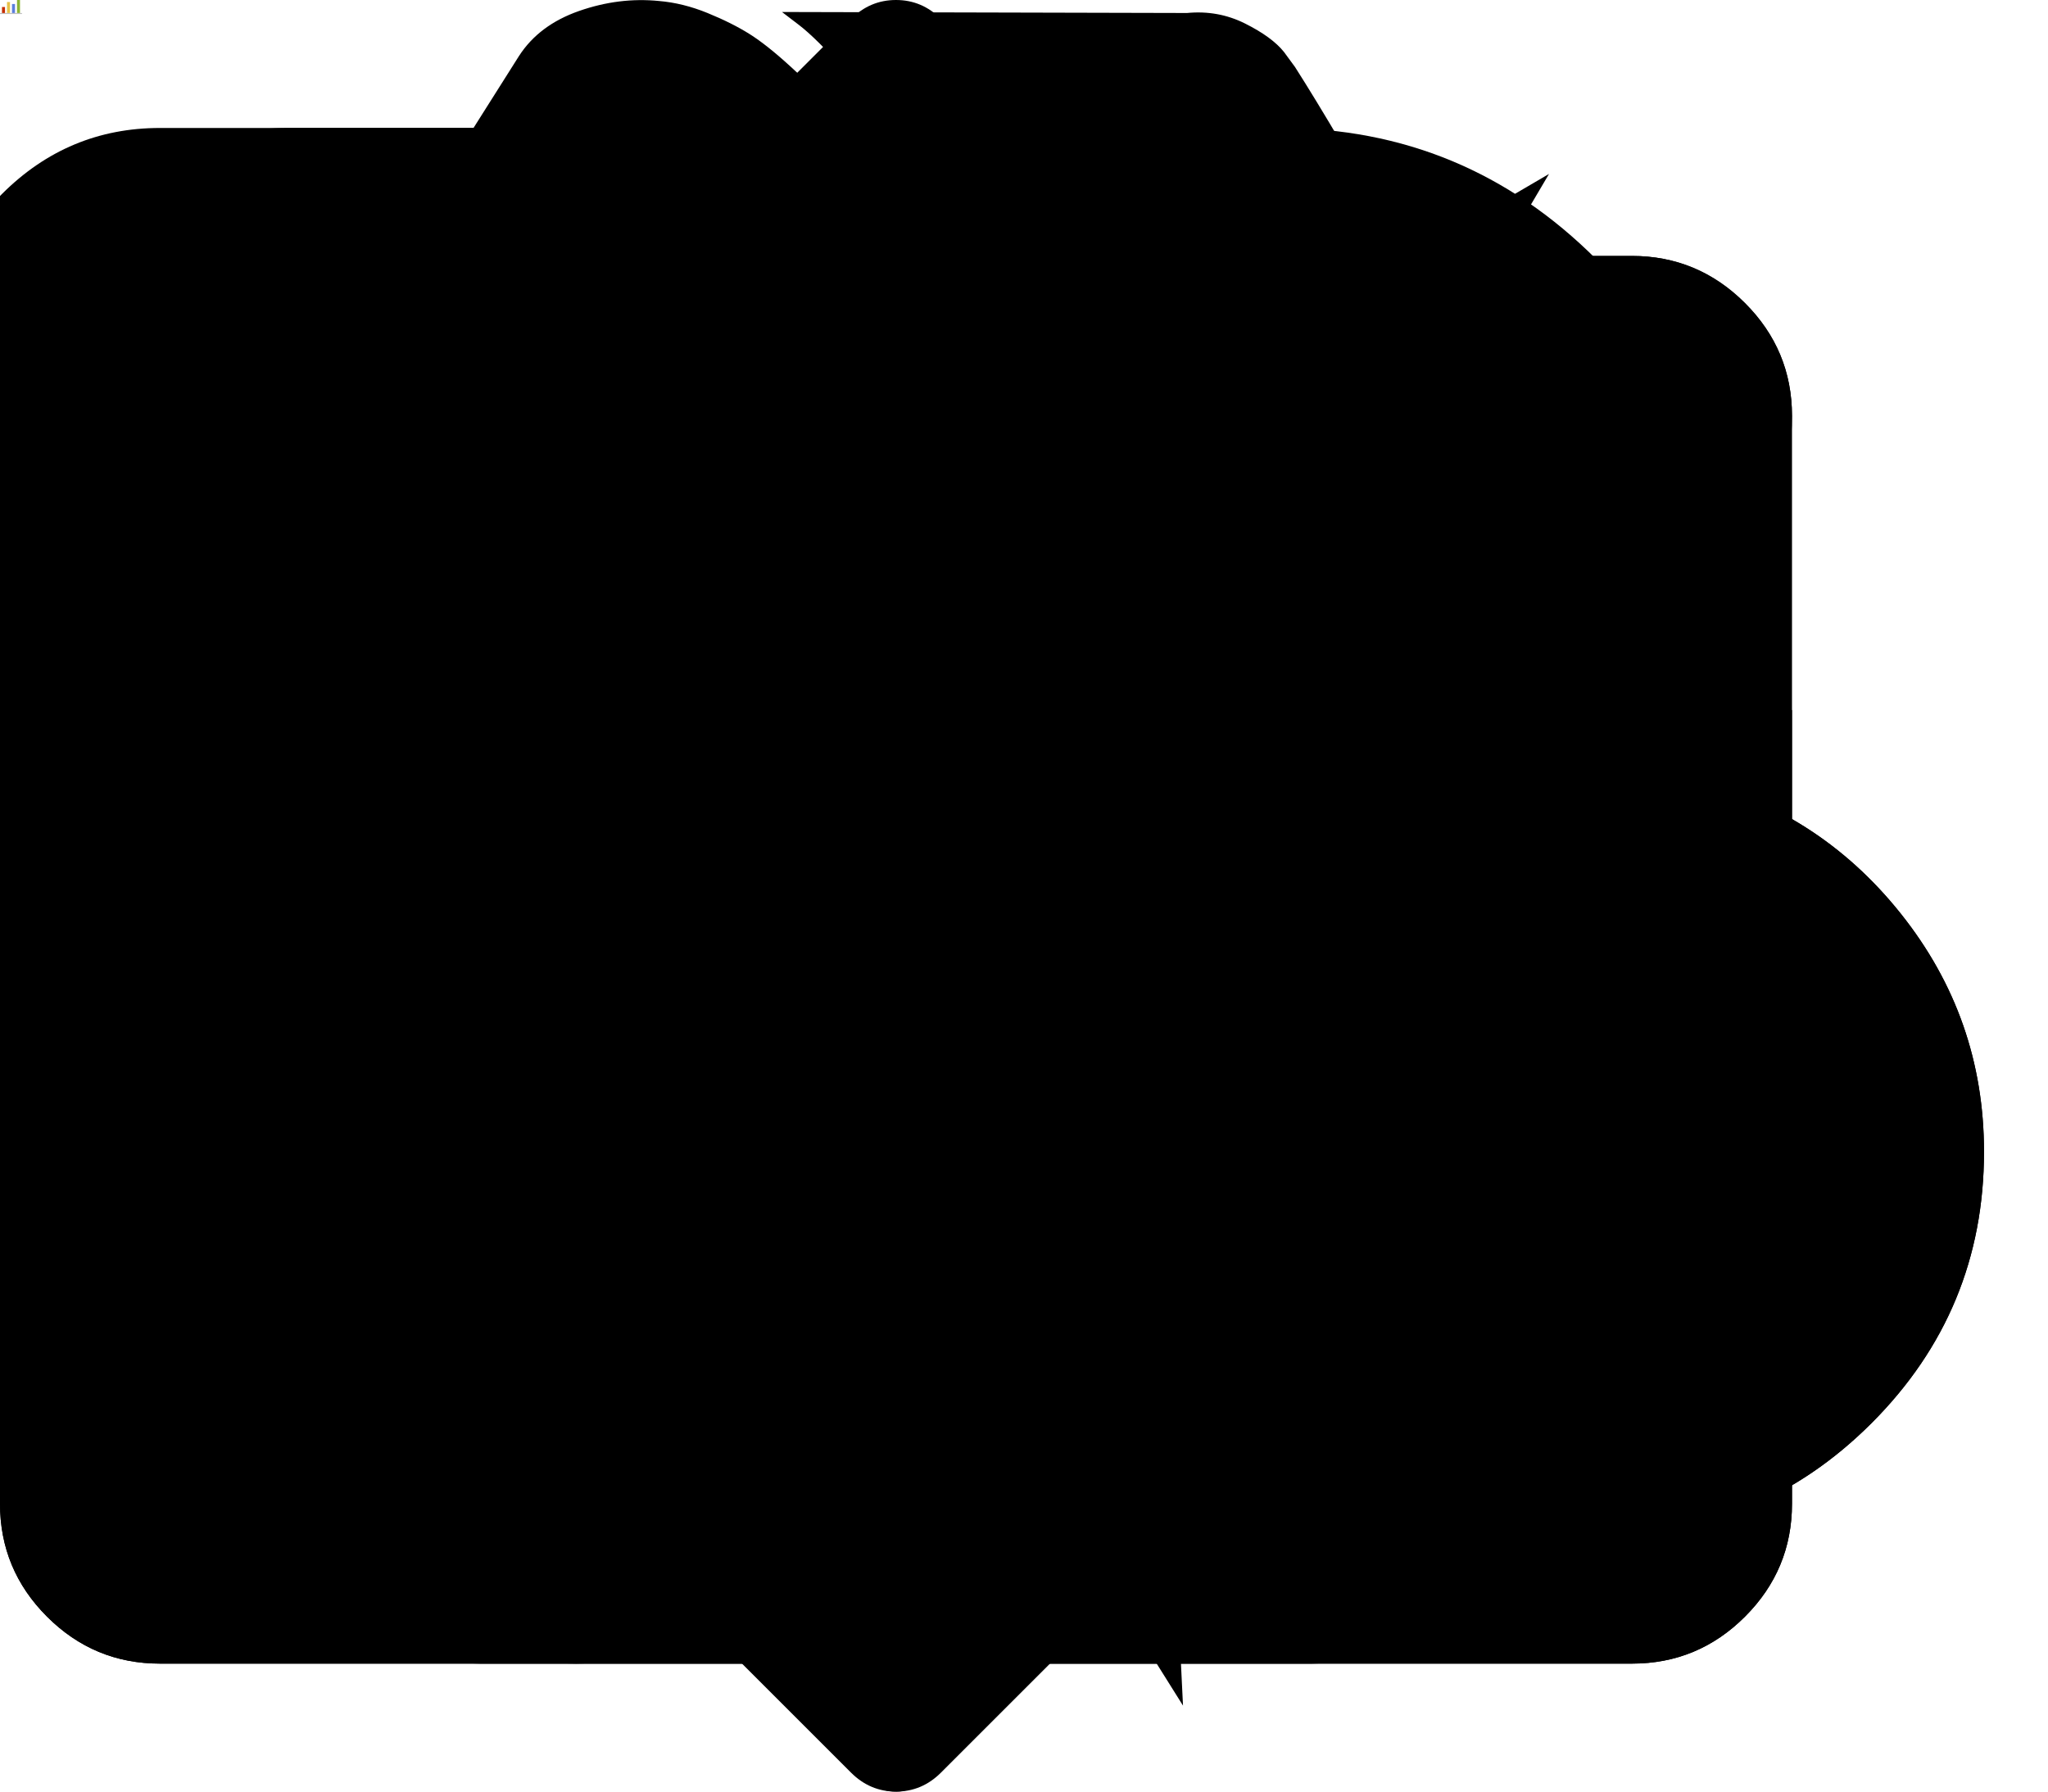
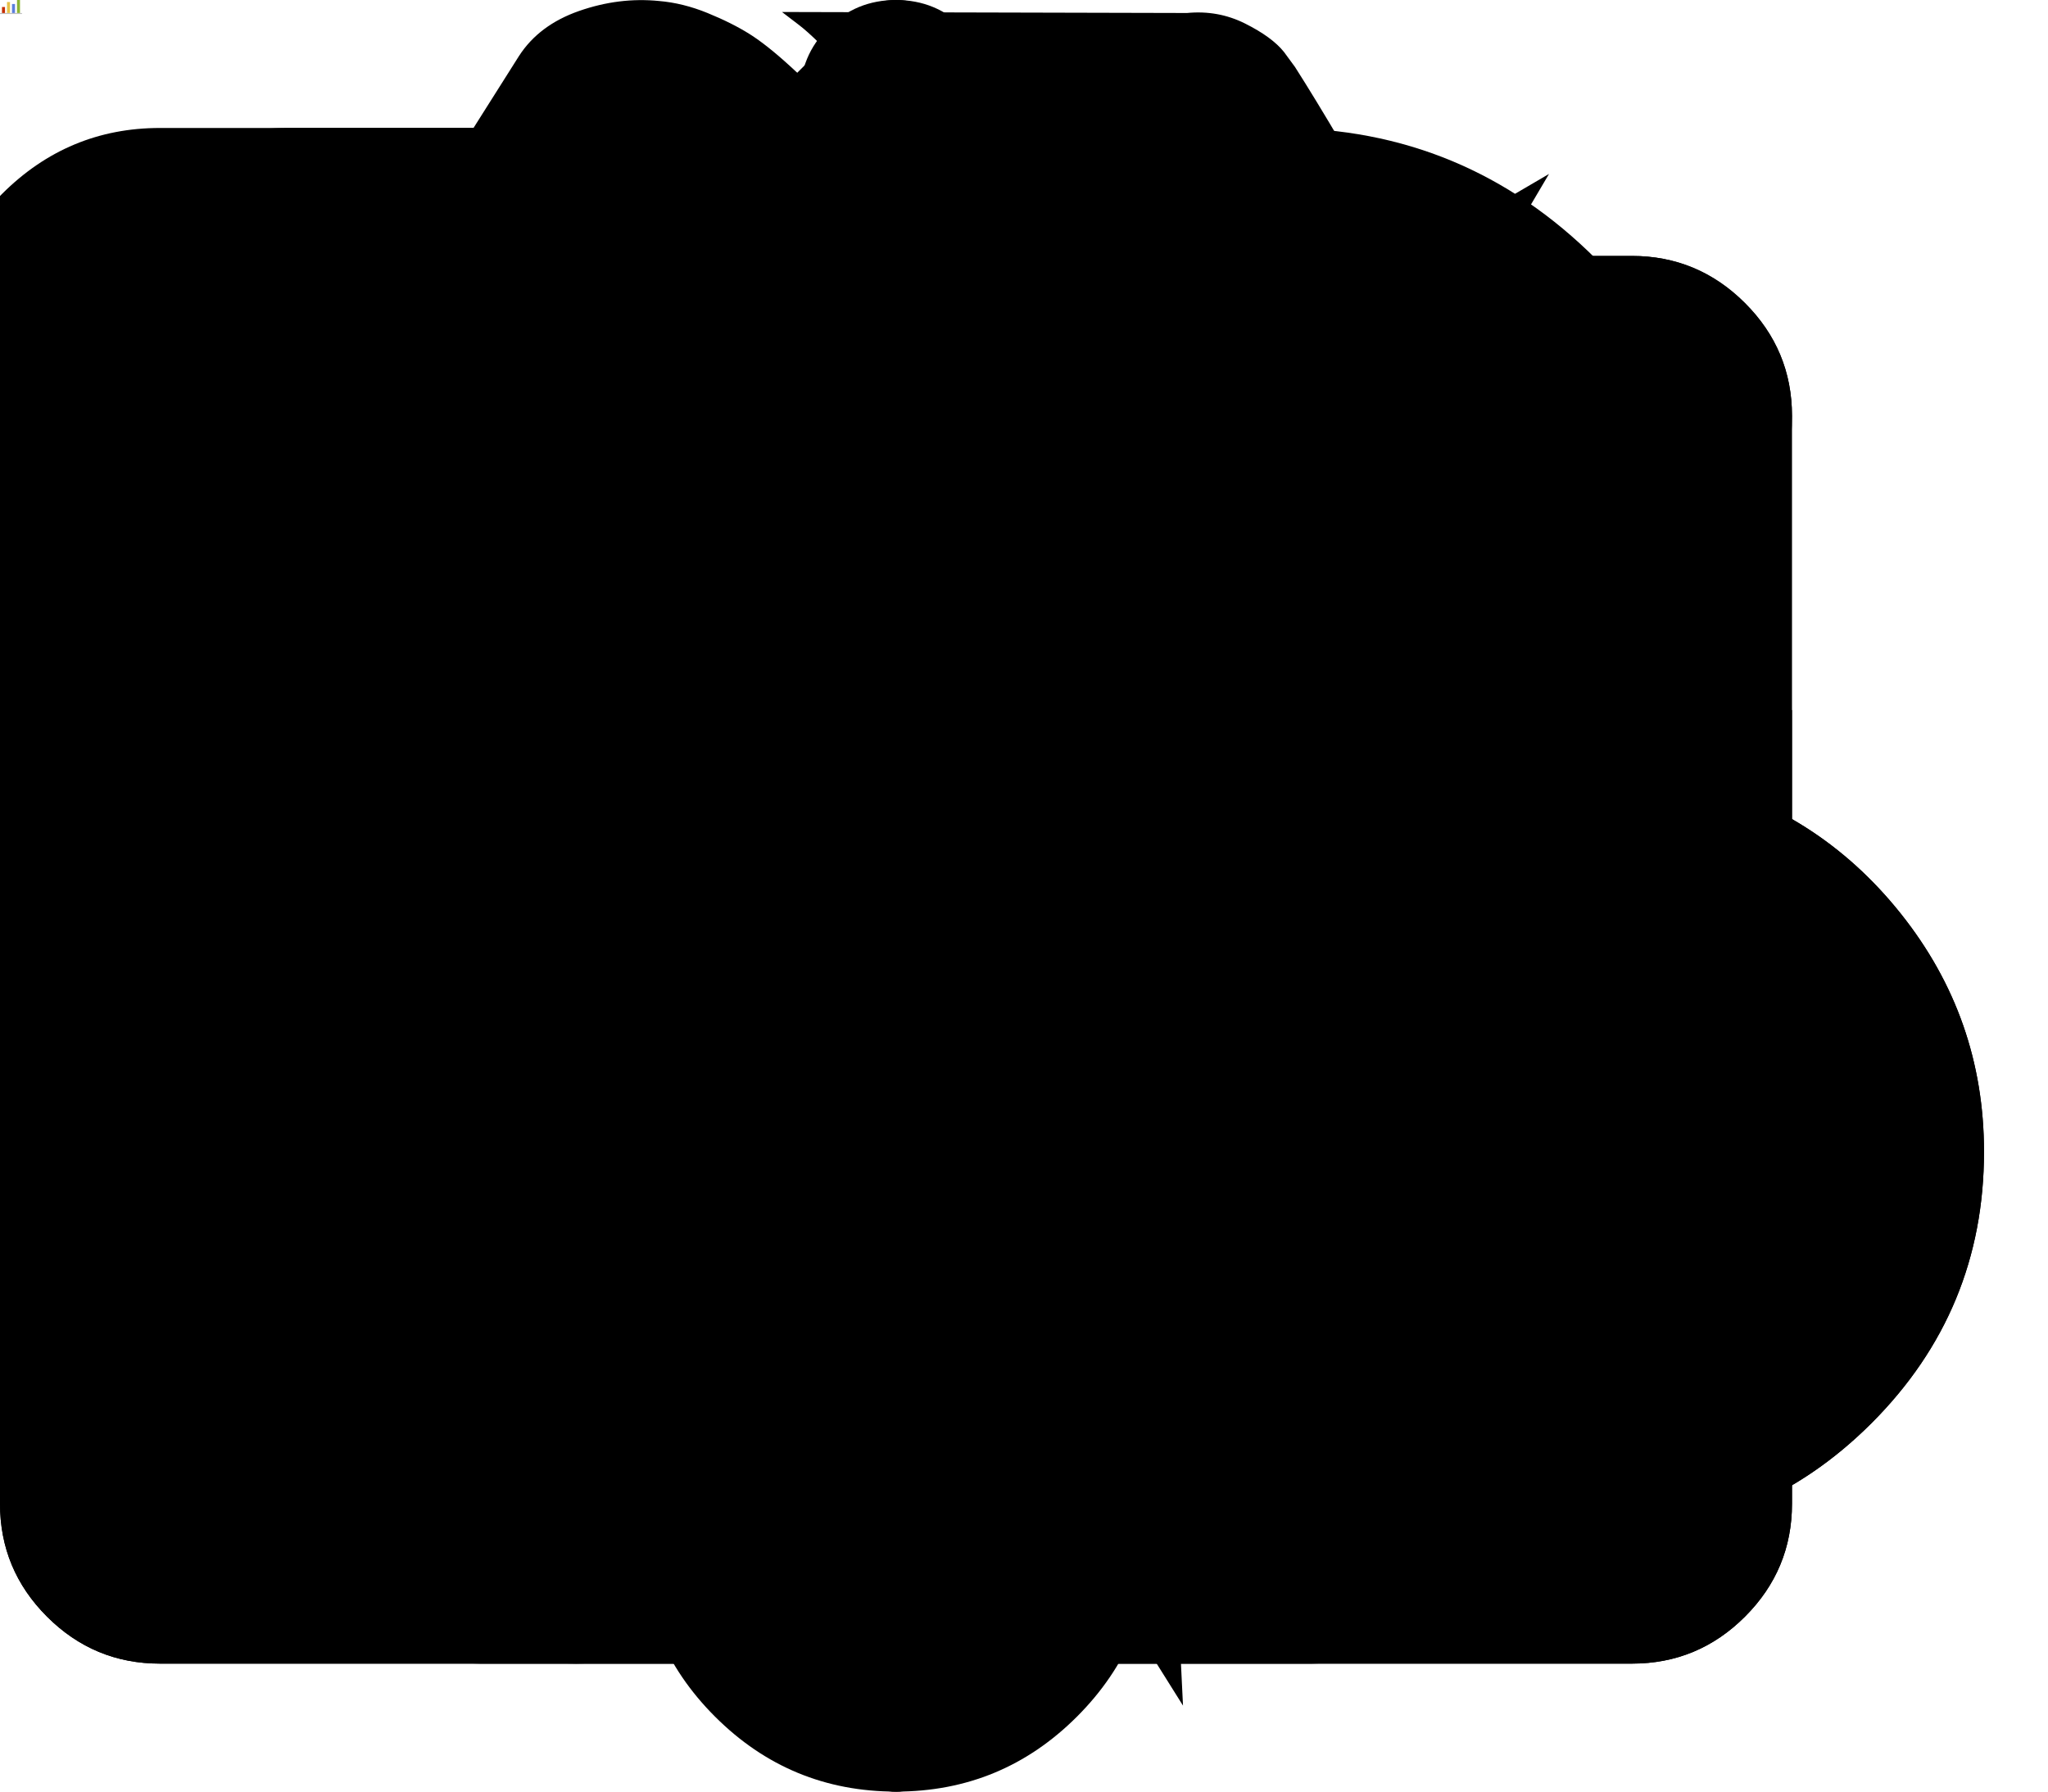
<svg xmlns="http://www.w3.org/2000/svg" width="2048" height="1792" viewBox="0 0 2048 1792">
  <g id="stats-icon">
    <path d="M-0.001,13 L21.999,13 L21.999,14 L-0.001,14 z" fill="#BFBFBF" />
    <path d="M17,-0.001 L20,-0.001 L20,12.999 L17,12.999 z" fill="#8CB433" />
    <path d="M12,4 L15,4 L15,13 L12,13 z" fill="#5C7FDD" />
    <path d="M7,2 L10,2 L10,13 L7,13 z" fill="#E7C248" />
    <path d="M2,7 L5,7 L5,13 L2,13 z" fill="#C52D00" />
  </g>
  <path id="svg-check-mark" d="M1671 566q0 40-28 68l-724 724-136 136q-28 28-68 28t-68-28l-136-136-362-362q-28-28-28-68t28-68l136-136q28-28 68-28t68 28l294 295 656-657q28-28 68-28t68 28l136 136q28 28 28 68z" />
  <path id="svg-remove" d="M1490 1322q0 40-28 68l-136 136q-28 28-68 28t-68-28l-294-294-294 294q-28 28-68 28t-68-28l-136-136q-28-28-28-68t28-68l294-294-294-294q-28-28-28-68t28-68l136-136q28-28 68-28t68 28l294 294 294-294q28-28 68-28t68 28l136 136q28 28 28 68t-28 68l-294 294 294 294q28 28 28 68z" />
  <path id="svg-folder-open" d="M1815 952q0 31-31 66l-336 396q-43 51-120.5 86.5t-143.5 35.5h-1088q-34 0-60.5-13t-26.5-43q0-31 31-66l336-396q43-51 120.5-86.5t143.5-35.5h1088q34 0 60.5 13t26.5 43zm-343-344v160h-832q-94 0-197 47.5t-164 119.5l-337 396-5 6q0-4-.5-12.5t-.5-12.5v-960q0-92 66-158t158-66h320q92 0 158 66t66 158v32h544q92 0 158 66t66 158z" />
  <path id="svg-folder-closed" d="M1728 608v704q0 92-66 158t-158 66h-1216q-92 0-158-66t-66-158v-960q0-92 66-158t158-66h320q92 0 158 66t66 158v32h672q92 0 158 66t66 158z" />
  <path id="svg-recycle" d="M836 1169l-15 368-2 22-420-29q-36-3-67-31.5t-47-65.5q-11-27-14.5-55t4-65 12-55 21.5-64 19-53q78 12 509 28zm-387-586l180 379-147-92q-63 72-111.5 144.5t-72.5 125-39.5 94.5-18.5 63l-4 21-190-357q-17-26-18-56t6-47l8-18q35-63 114-188l-140-86zm1231 517l-188 359q-12 29-36.5 46.5t-43.5 20.5l-18 4q-71 7-219 12l8 164-230-367 211-362 7 173q170 16 283 5t170-33zm-785-924q-47 63-265 435l-317-187-19-12 225-356q20-31 60-45t80-10q24 2 48.5 12t42 21 41.5 33 36 34.5 36 39.5 32 35zm655 307l212 363q18 37 12.5 76t-27.5 74q-13 20-33 37t-38 28-48.5 22-47 16-51.5 14-46 12q-34-72-265-436l313-195zm-143-226l142-83-220 373-419-20 151-86q-34-89-75-166t-75.5-123.5-64.5-80-47-46.5l-17-13 405 1q31-3 58 10.5t39 28.5l11 15q39 61 112 190z" />
  <path id="svg-subscribe" d="M1664 1504v-768q-32 36-69 66-268 206-426 338-51 43-83 67t-86.5 48.5-102.5 24.5h-2q-48 0-102.5-24.5t-86.5-48.5-83-67q-158-132-426-338-37-30-69-66v768q0 13 9.5 22.5t22.5 9.5h1472q13 0 22.5-9.5t9.5-22.5zm0-1051v-24.5l-.5-13-3-12.5-5.5-9-9-7.5-14-2.5h-1472q-13 0-22.5 9.5t-9.5 22.5q0 168 147 284 193 152 401 317 6 5 35 29.5t46 37.5 44.5 31.5 50.5 27.5 43 9h2q20 0 43-9t50.5-27.5 44.5-31.5 46-37.5 35-29.5q208-165 401-317 54-43 100.5-115.5t46.5-131.5zm128-37v1088q0 66-47 113t-113 47h-1472q-66 0-113-47t-47-113v-1088q0-66 47-113t113-47h1472q66 0 113 47t47 113z" />
  <path id="svg-unsubscribe" d="M1792 710v794q0 66-47 113t-113 47h-1472q-66 0-113-47t-47-113v-794q44 49 101 87 362 246 497 345 57 42 92.5 65.5t94.5 48 110 24.5h2q51 0 110-24.5t94.5-48 92.5-65.5q170-123 498-345 57-39 100-87zm0-294q0 79-49 151t-122 123q-376 261-468 325-10 7-42.5 30.5t-54 38-52 32.5-57.5 27-50 9h-2q-23 0-50-9t-57.5-27-52-32.5-54-38-42.5-30.5q-91-64-262-182.5t-205-142.5q-62-42-117-115.5t-55-136.5q0-78 41.5-130t118.5-52h1472q65 0 112.5 47t47.5 113z" />
  <path id="svg-mark-interesting" d="M1201 1004l306-297-422-62-189-382-189 382-422 62 306 297-73 421 378-199 377 199zm527-357q0 22-26 48l-363 354 86 500q1 7 1 20 0 50-41 50-19 0-40-12l-449-236-449 236q-22 12-40 12-21 0-31.5-14.5t-10.5-35.5q0-6 2-20l86-500-364-354q-25-27-25-48 0-37 56-46l502-73 225-455q19-41 49-41t49 41l225 455 502 73q56 9 56 46z" />
  <path id="svg-mark-boring" d="M1728 647q0 22-26 48l-363 354 86 500q1 7 1 20 0 21-10.5 35.5t-30.5 14.5q-19 0-40-12l-449-236-449 236q-22 12-40 12-21 0-31.5-14.5t-10.5-35.5q0-6 2-20l86-500-364-354q-25-27-25-48 0-37 56-46l502-73 225-455q19-41 49-41t49 41l225 455 502 73q56 9 56 46z" />
  <path id="has-interesting" d="M1250 957l257-250-356-52-66-10-30-60-159-322v963l59 31 318 168-60-355-12-66zm452-262l-363 354 86 500q5 33-6 51.5t-34 18.5q-17 0-40-12l-449-236-449 236q-23 12-40 12-23 0-34-18.5t-6-51.5l86-500-364-354q-32-32-23-59.5t54-34.5l502-73 225-455q20-41 49-41 28 0 49 41l225 455 502 73q45 7 54 34.5t-24 59.5z" />
  <path id="svg-sticky" d="M800 864v-448q0-14-9-23t-23-9-23 9-9 23v448q0 14 9 23t23 9 23-9 9-23zm672 352q0 26-19 45t-45 19h-429l-51 483q-2 12-10.5 20.5t-20.5 8.5h-1q-27 0-32-27l-76-485h-404q-26 0-45-19t-19-45q0-123 78.5-221.5t177.5-98.5v-512q-52 0-90-38t-38-90 38-90 90-38h640q52 0 90 38t38 90-38 90-90 38v512q99 0 177.5 98.5t78.5 221.5z" />
  <path id="svg-no-archive" d="M1344 864q0-14-9-23l-352-352q-9-9-23-9t-23 9l-351 351q-10 12-10 24 0 14 9 23t23 9h224v352q0 13 9.5 22.5t22.5 9.5h192q13 0 22.5-9.5t9.5-22.5v-352h224q13 0 22.5-9.5t9.5-22.5zm640 288q0 159-112.5 271.5t-271.5 112.5h-1088q-185 0-316.5-131.5t-131.5-316.5q0-130 70-240t188-165q-2-30-2-43 0-212 150-362t362-150q156 0 285.5 87t188.5 231q71-62 166-62 106 0 181 75t75 181q0 76-41 138 130 31 213.5 135.5t83.5 238.5z" />
  <path id="svg-delete" d="M704 1376v-704q0-14-9-23t-23-9h-64q-14 0-23 9t-9 23v704q0 14 9 23t23 9h64q14 0 23-9t9-23zm256 0v-704q0-14-9-23t-23-9h-64q-14 0-23 9t-9 23v704q0 14 9 23t23 9h64q14 0 23-9t9-23zm256 0v-704q0-14-9-23t-23-9h-64q-14 0-23 9t-9 23v704q0 14 9 23t23 9h64q14 0 23-9t9-23zm-544-992h448l-48-117q-7-9-17-11h-317q-10 2-17 11zm928 32v64q0 14-9 23t-23 9h-96v948q0 83-47 143.5t-113 60.5h-832q-66 0-113-58.5t-47-141.5v-952h-96q-14 0-23-9t-9-23v-64q0-14 9-23t23-9h309l70-167q15-37 54-63t79-26h320q40 0 79 26t54 63l70 167h309q14 0 23 9t9 23z" />
  <path id="svg-restore" d="M1671 566q0 40-28 68l-724 724-136 136q-28 28-68 28t-68-28l-136-136-362-362q-28-28-28-68t28-68l136-136q28-28 68-28t68 28l294 295 656-657q28-28 68-28t68 28l136 136q28 28 28 68z" />
  <path id="no-answer" d="M1728 576v256q0 26-19 45t-45 19h-64q-26 0-45-19t-19-45v-256q0-106-75-181t-181-75-181 75-75 181v192h96q40 0 68 28t28 68v576q0 40-28 68t-68 28h-960q-40 0-68-28t-28-68v-576q0-40 28-68t68-28h672v-192q0-185 131.5-316.5t316.5-131.5 316.5 131.5 131.5 316.5z" />
  <path id="do-answer" d="M640 768h512v-192q0-106-75-181t-181-75-181 75-75 181v192zm832 96v576q0 40-28 68t-68 28h-960q-40 0-68-28t-28-68v-576q0-40 28-68t68-28h32v-192q0-184 132-316t316-132 316 132 132 316v192h32q40 0 68 28t28 68z" />
  <path id="svg-do-archive" d="M1344 928q0-14-9-23t-23-9h-224v-352q0-13-9.5-22.5t-22.5-9.5h-192q-13 0-22.5 9.5t-9.5 22.5v352h-224q-13 0-22.5 9.5t-9.5 22.5q0 14 9 23l352 352q9 9 23 9t23-9l351-351q10-12 10-24zm640 224q0 159-112.5 271.5t-271.5 112.5h-1088q-185 0-316.5-131.5t-131.5-316.5q0-130 70-240t188-165q-2-30-2-43 0-212 150-362t362-150q156 0 285.5 87t188.5 231q71-62 166-62 106 0 181 75t75 181q0 76-41 138 130 31 213.5 135.5t83.5 238.5z" />
  <path id="svg-move-thread" d="M1792 896q0 26-19 45l-256 256q-19 19-45 19t-45-19-19-45v-128h-384v384h128q26 0 45 19t19 45-19 45l-256 256q-19 19-45 19t-45-19l-256-256q-19-19-19-45t19-45 45-19h128v-384h-384v128q0 26-19 45t-45 19-45-19l-256-256q-19-19-19-45t19-45l256-256q19-19 45-19t45 19 19 45v128h384v-384h-128q-26 0-45-19t-19-45 19-45l256-256q19-19 45-19t45 19l256 256q19 19 19 45t-19 45-45 19h-128v384h384v-128q0-26 19-45t45-19 45 19l256 256q19 19 19 45z" />
  <path id="svg-split-thread" d="M672 1472q0-40-28-68t-68-28-68 28-28 68 28 68 68 28 68-28 28-68zm0-1152q0-40-28-68t-68-28-68 28-28 68 28 68 68 28 68-28 28-68zm640 128q0-40-28-68t-68-28-68 28-28 68 28 68 68 28 68-28 28-68zm96 0q0 52-26 96.5t-70 69.5q-2 287-226 414-67 38-203 81-128 40-169.5 71t-41.5 100v26q44 25 70 69.5t26 96.5q0 80-56 136t-136 56-136-56-56-136q0-52 26-96.5t70-69.5v-820q-44-25-70-69.5t-26-96.5q0-80 56-136t136-56 136 56 56 136q0 52-26 96.5t-70 69.5v497q54-26 154-57 55-17 87.5-29.5t70.5-31 59-39.5 40.5-51 28-69.5 8.5-91.5q-44-25-70-69.5t-26-96.5q0-80 56-136t136-56 136 56 56 136z" />
+   <path id="svg-new" d="M912 1696q0-16-16-16-59 0-101.5-42.5t-42.5-101.5q0-16-16-16t-16 16q0 73 51.5 124.5t124.5 51.5q16 0 16-16zm816-288q0 52-38 90t-90 38h-448q0 106-75 181t-181 75-181-75-75-181h-448q-52 0-90-38t-38-90q50-42 91-88t85-119.5 74.5-158.5 50-206 19.5-260q0-152 117-282.5t307-158.5q-8-19-8-39 0-40 28-68t68-28 68 28 28 68q0 20-8 39 190 28 307 158.5t117 282.5q0 139 19.5 260t50 206 74.5 158.5 85 119.5 91 88z" />
</svg>
